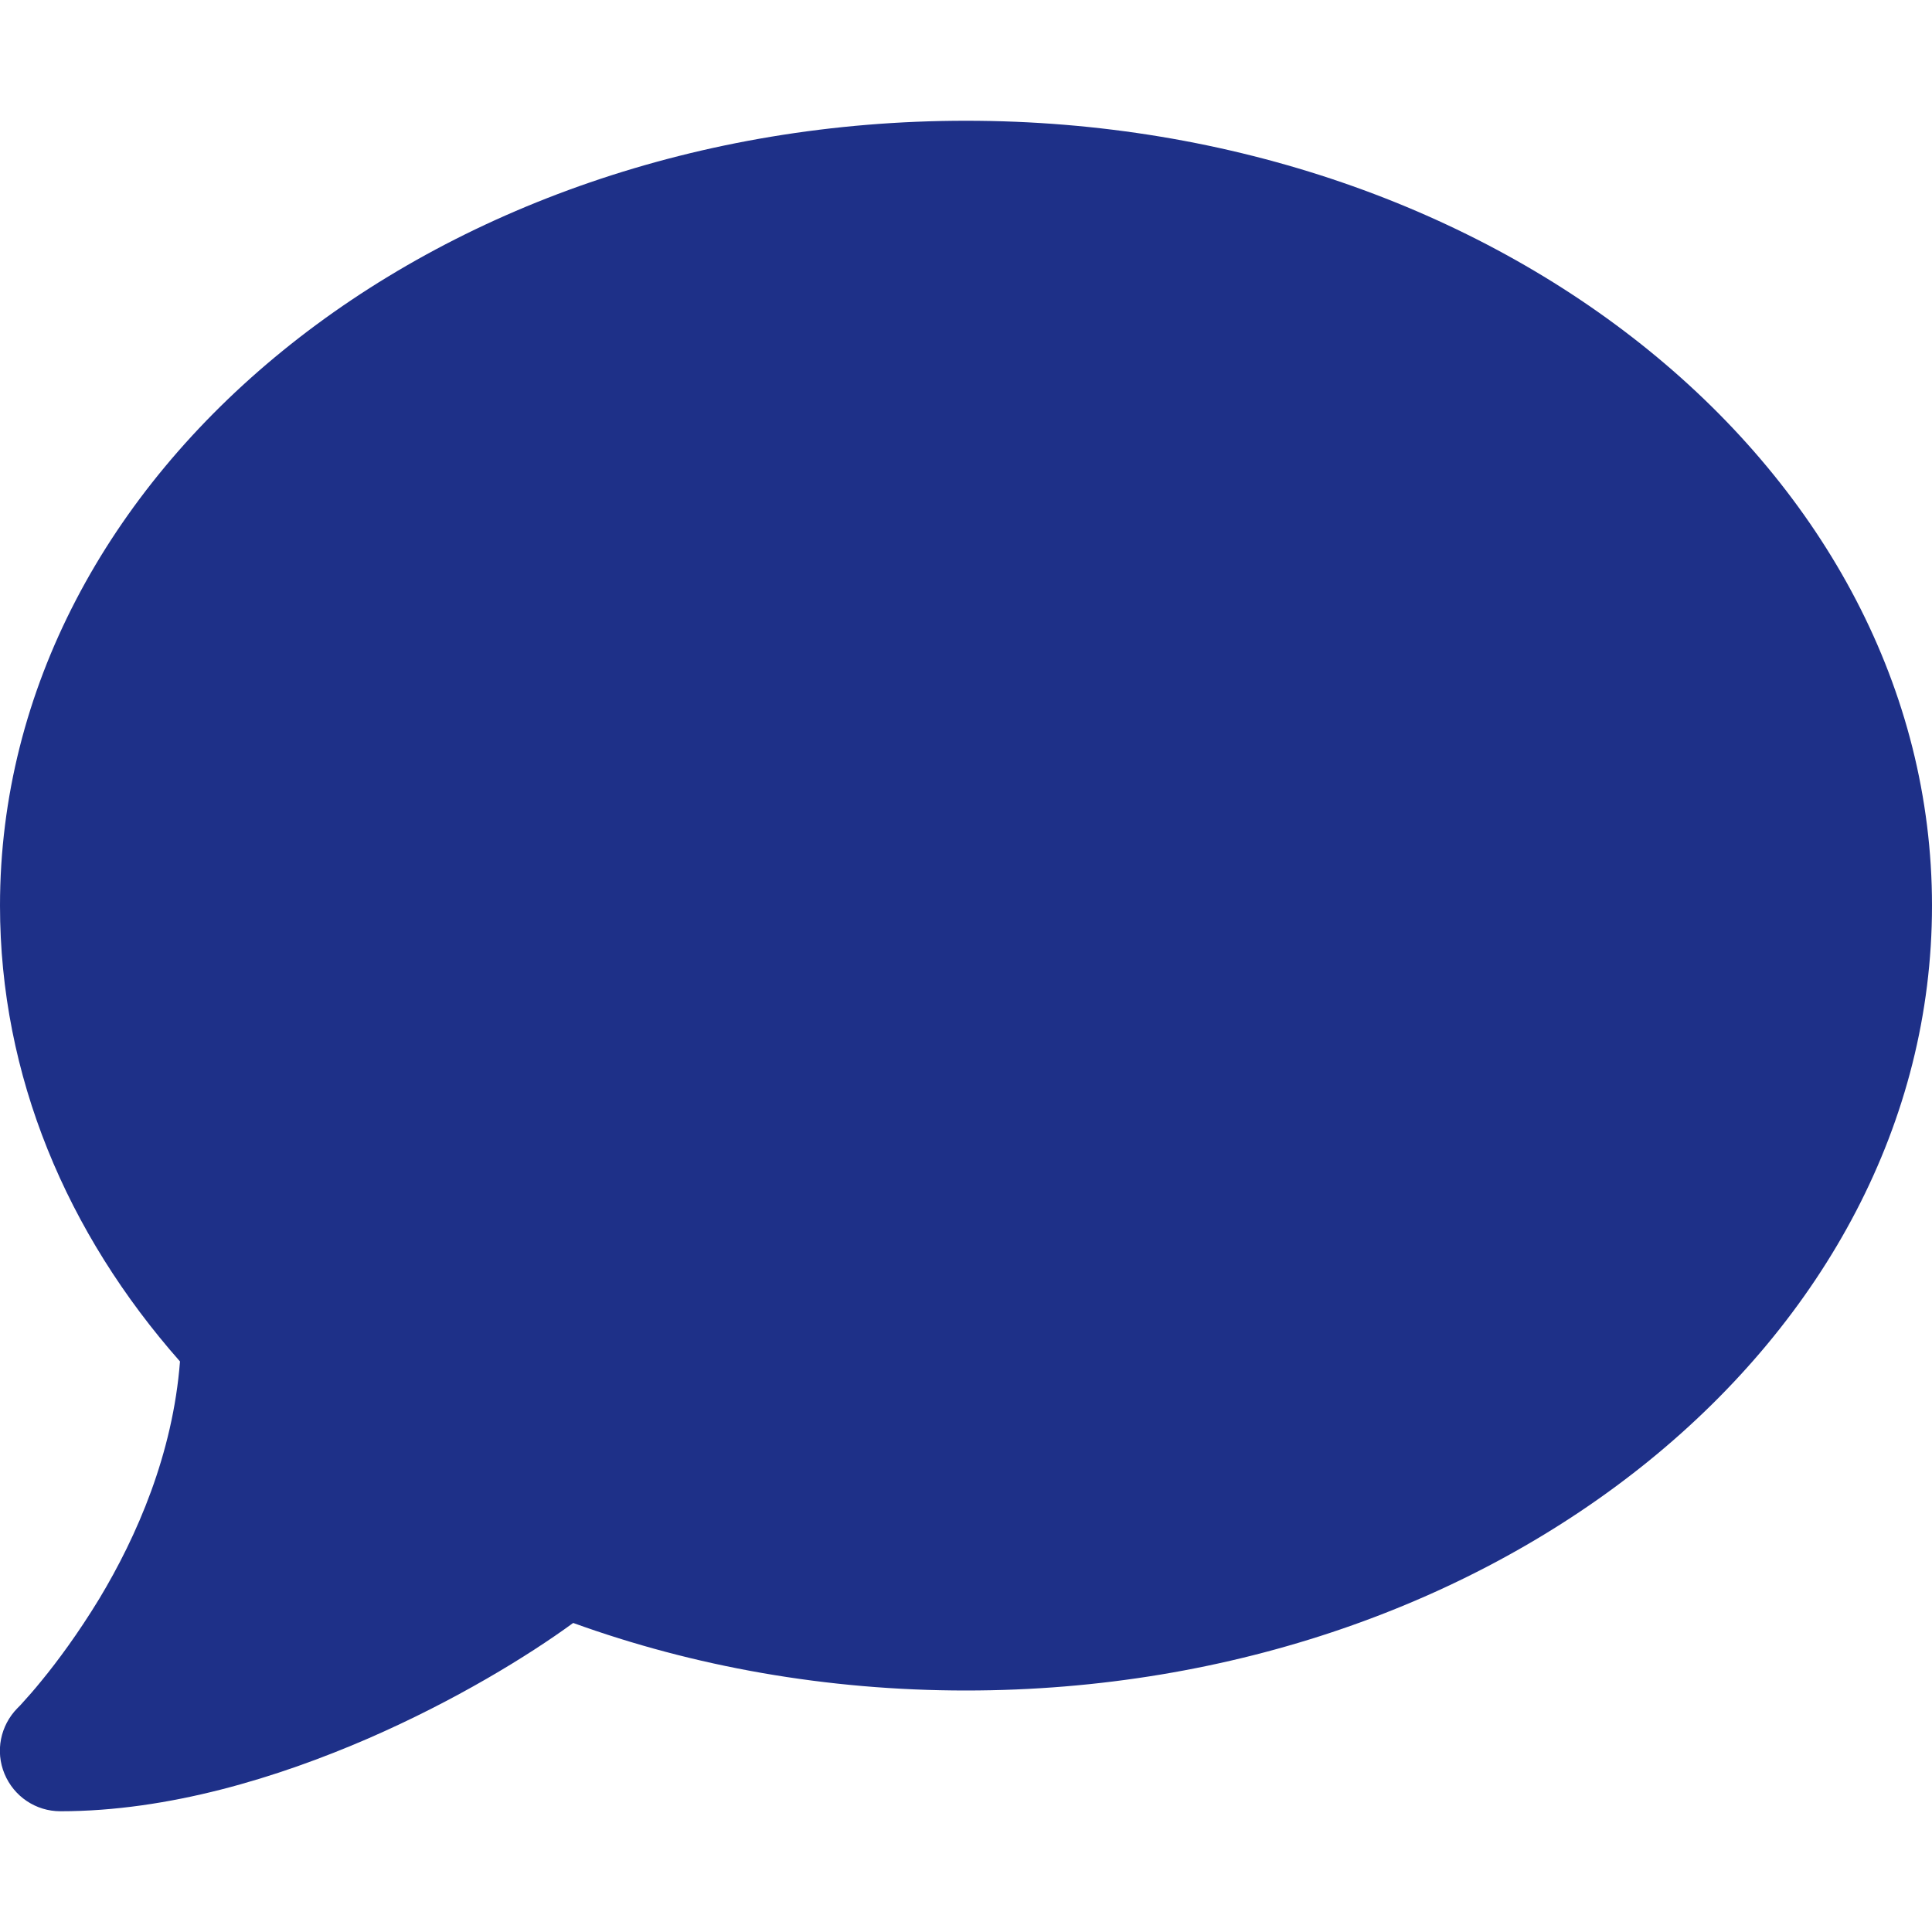
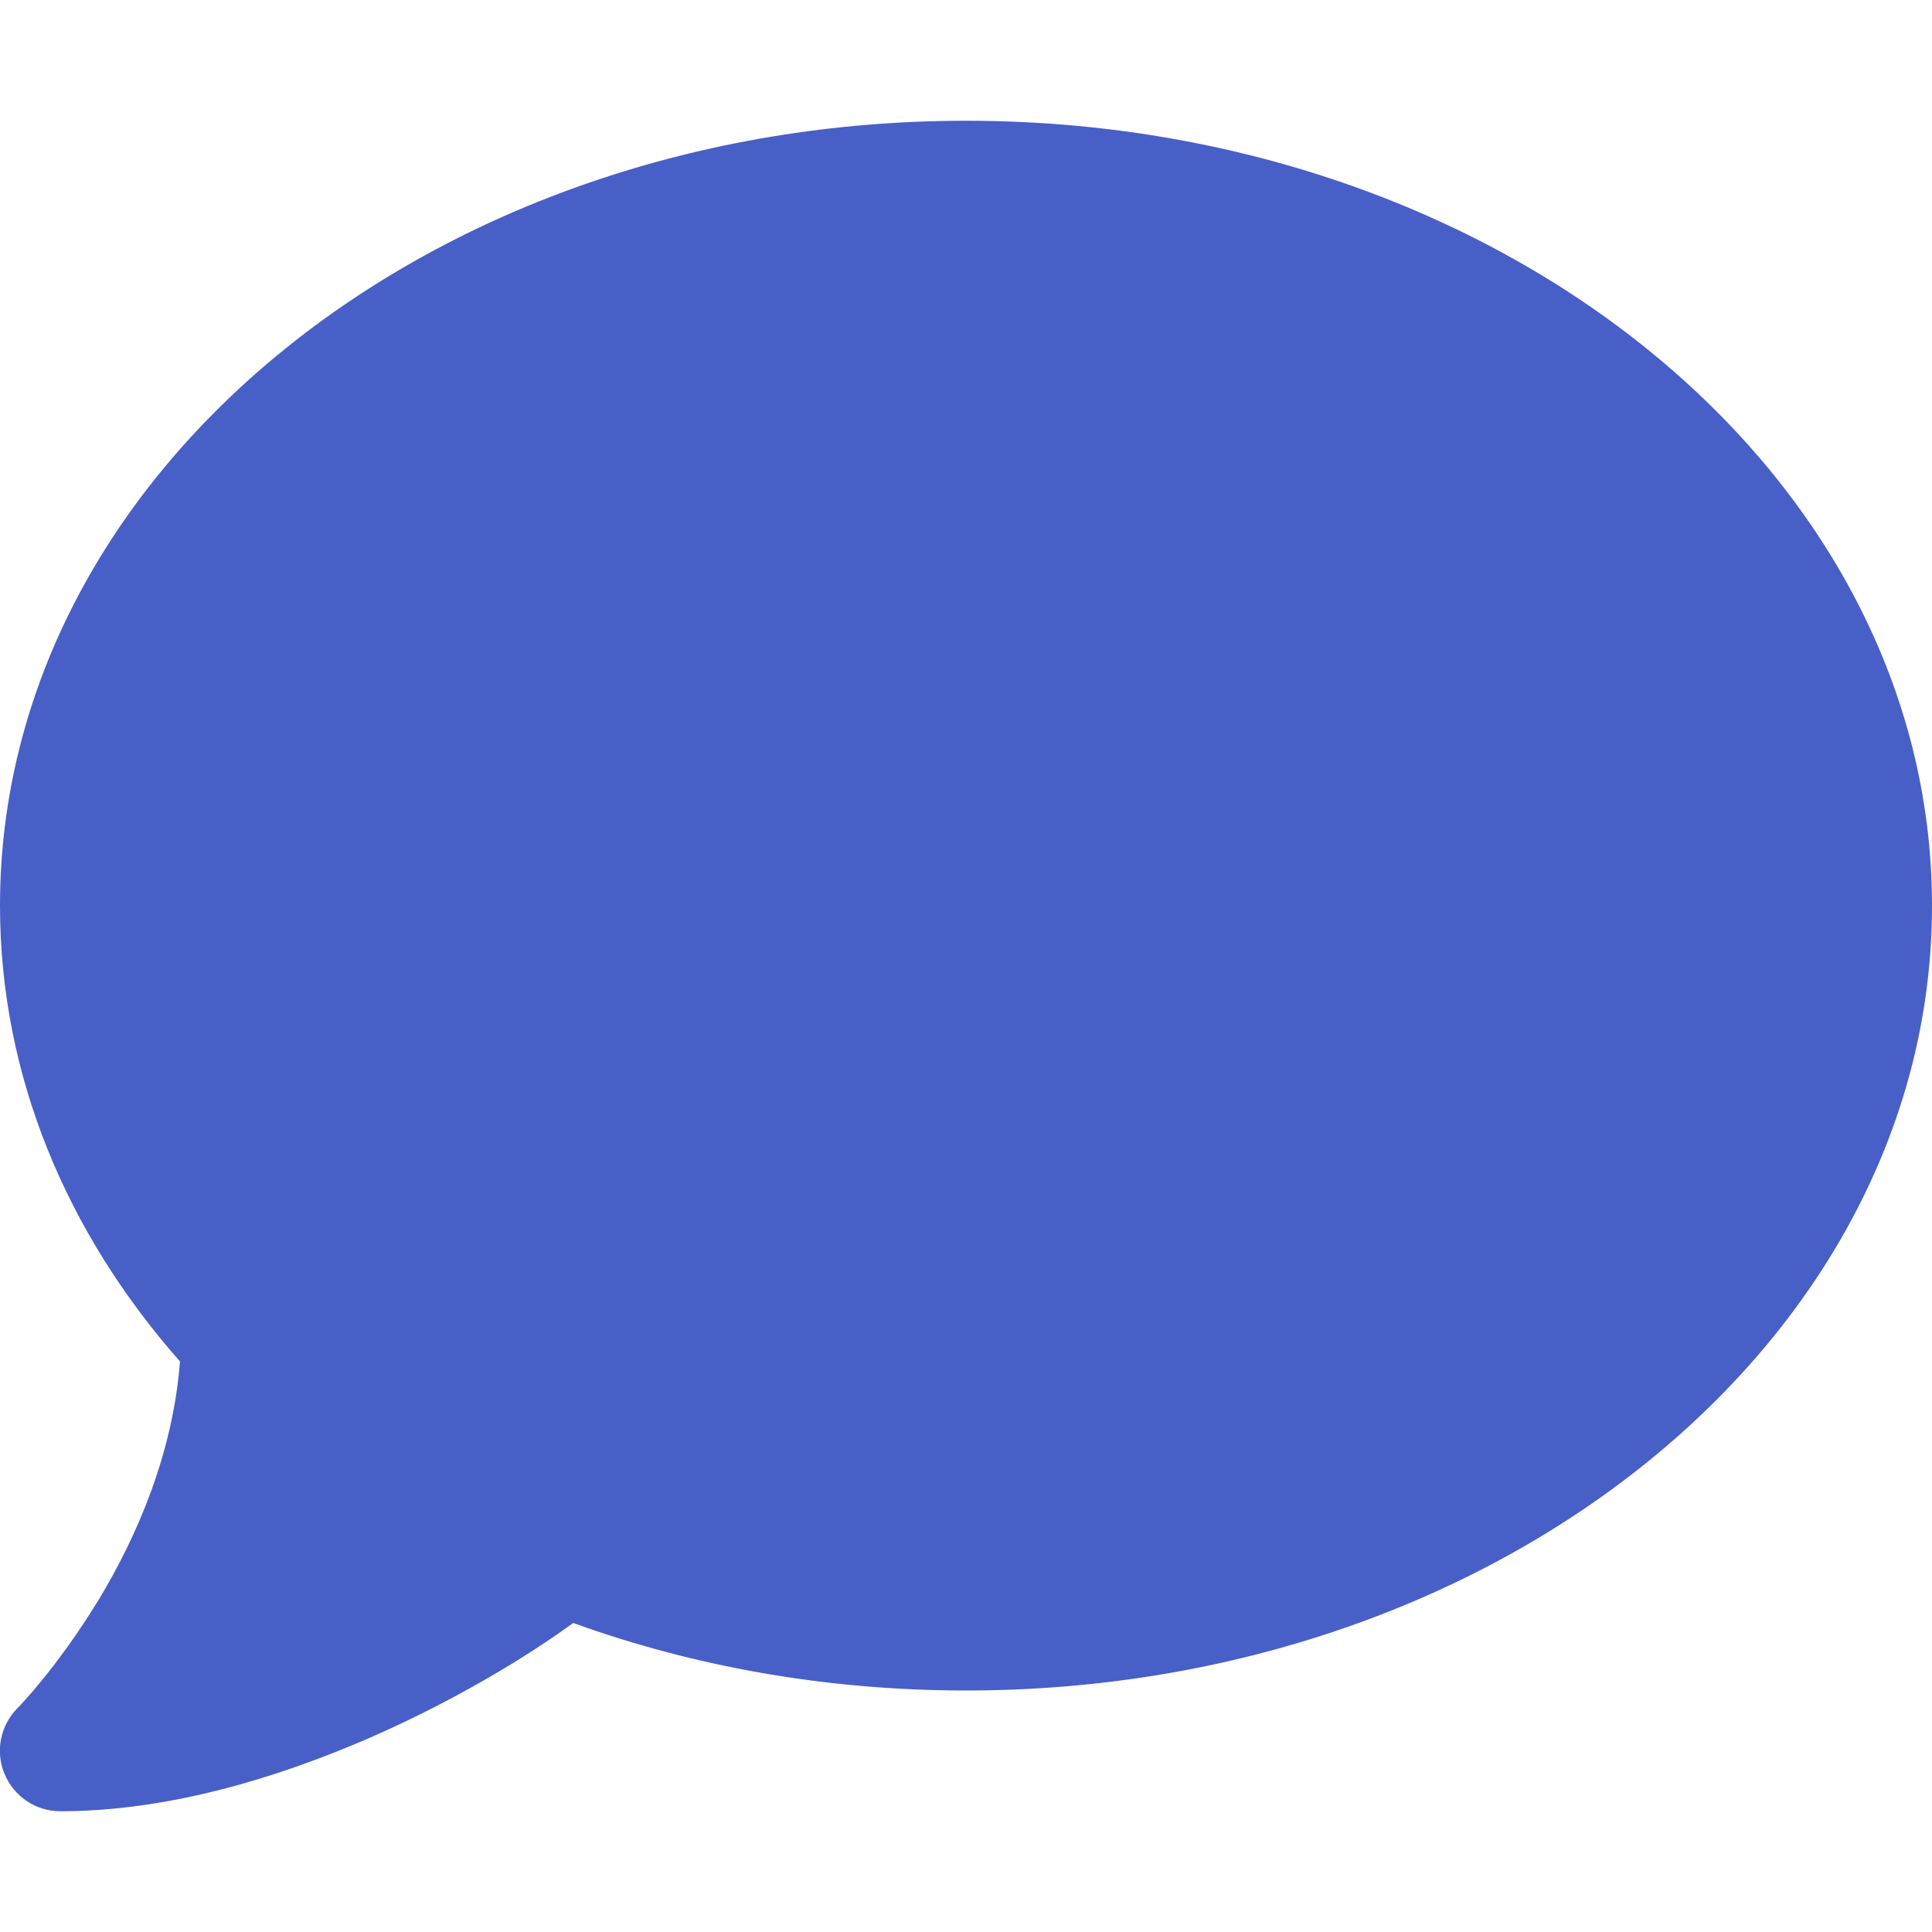
<svg xmlns="http://www.w3.org/2000/svg" version="1.1" width="16" height="16">
  <svg height="16" width="16" viewBox="0 0 512 512">
-     <path opacity="1" fill="#1e3088" d="M512 240c0 114.9-114.6 208-256 208c-37.1 0-72.3-6.4-104.1-17.9c-11.9 8.7-31.3 20.6-54.3 30.6C73.6 471.1 44.7 480 16 480c-6.5 0-12.3-3.9-14.8-9.9c-2.5-6-1.1-12.8 3.4-17.4l0 0 0 0 0 0 0 0 .3-.3c.3-.3 .7-.7 1.3-1.4c1.1-1.2 2.8-3.1 4.9-5.7c4.1-5 9.6-12.4 15.2-21.6c10-16.6 19.5-38.4 21.4-62.9C17.7 326.8 0 285.1 0 240C0 125.1 114.6 32 256 32s256 93.1 256 208z" />
+     <path opacity="1" fill="#485fc7" d="M512 240c0 114.9-114.6 208-256 208c-37.1 0-72.3-6.4-104.1-17.9c-11.9 8.7-31.3 20.6-54.3 30.6C73.6 471.1 44.7 480 16 480c-6.5 0-12.3-3.9-14.8-9.9c-2.5-6-1.1-12.8 3.4-17.4l0 0 0 0 0 0 0 0 .3-.3c.3-.3 .7-.7 1.3-1.4c1.1-1.2 2.8-3.1 4.9-5.7c4.1-5 9.6-12.4 15.2-21.6c10-16.6 19.5-38.4 21.4-62.9C17.7 326.8 0 285.1 0 240C0 125.1 114.6 32 256 32s256 93.1 256 208z" />
  </svg>
  <style>@media (prefers-color-scheme: light) { :root { filter: none; } }
</style>
</svg>
